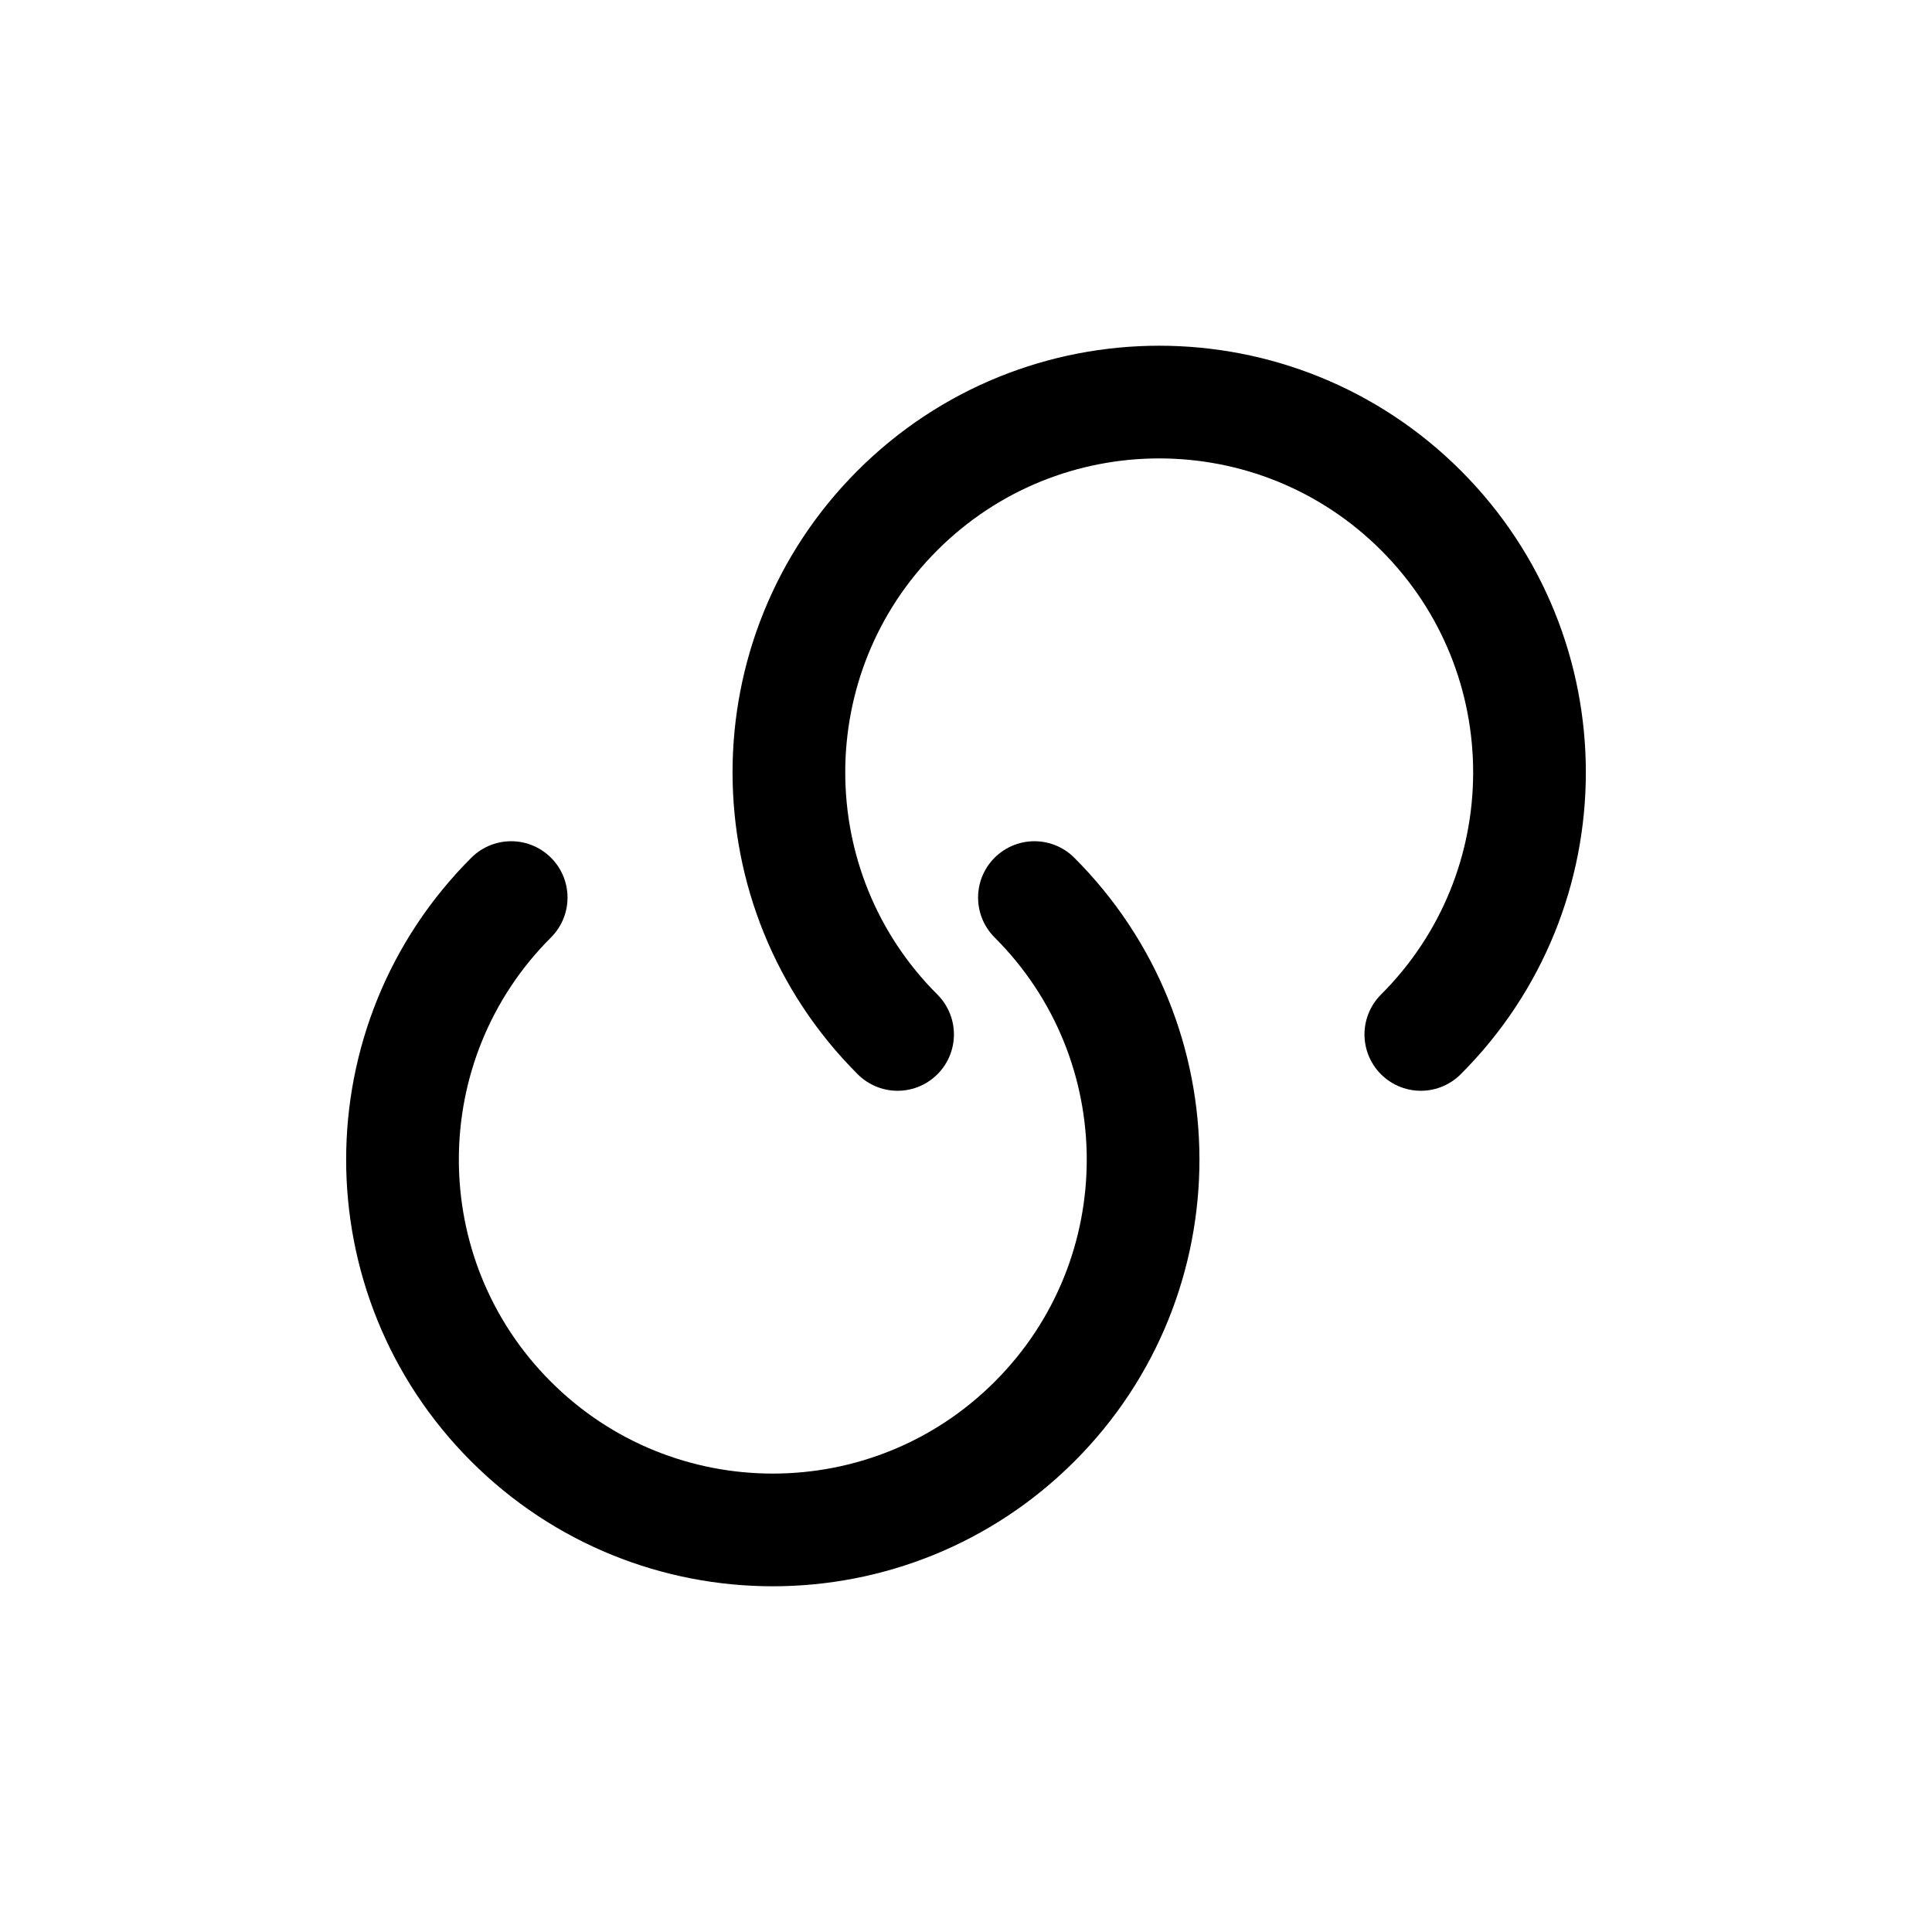
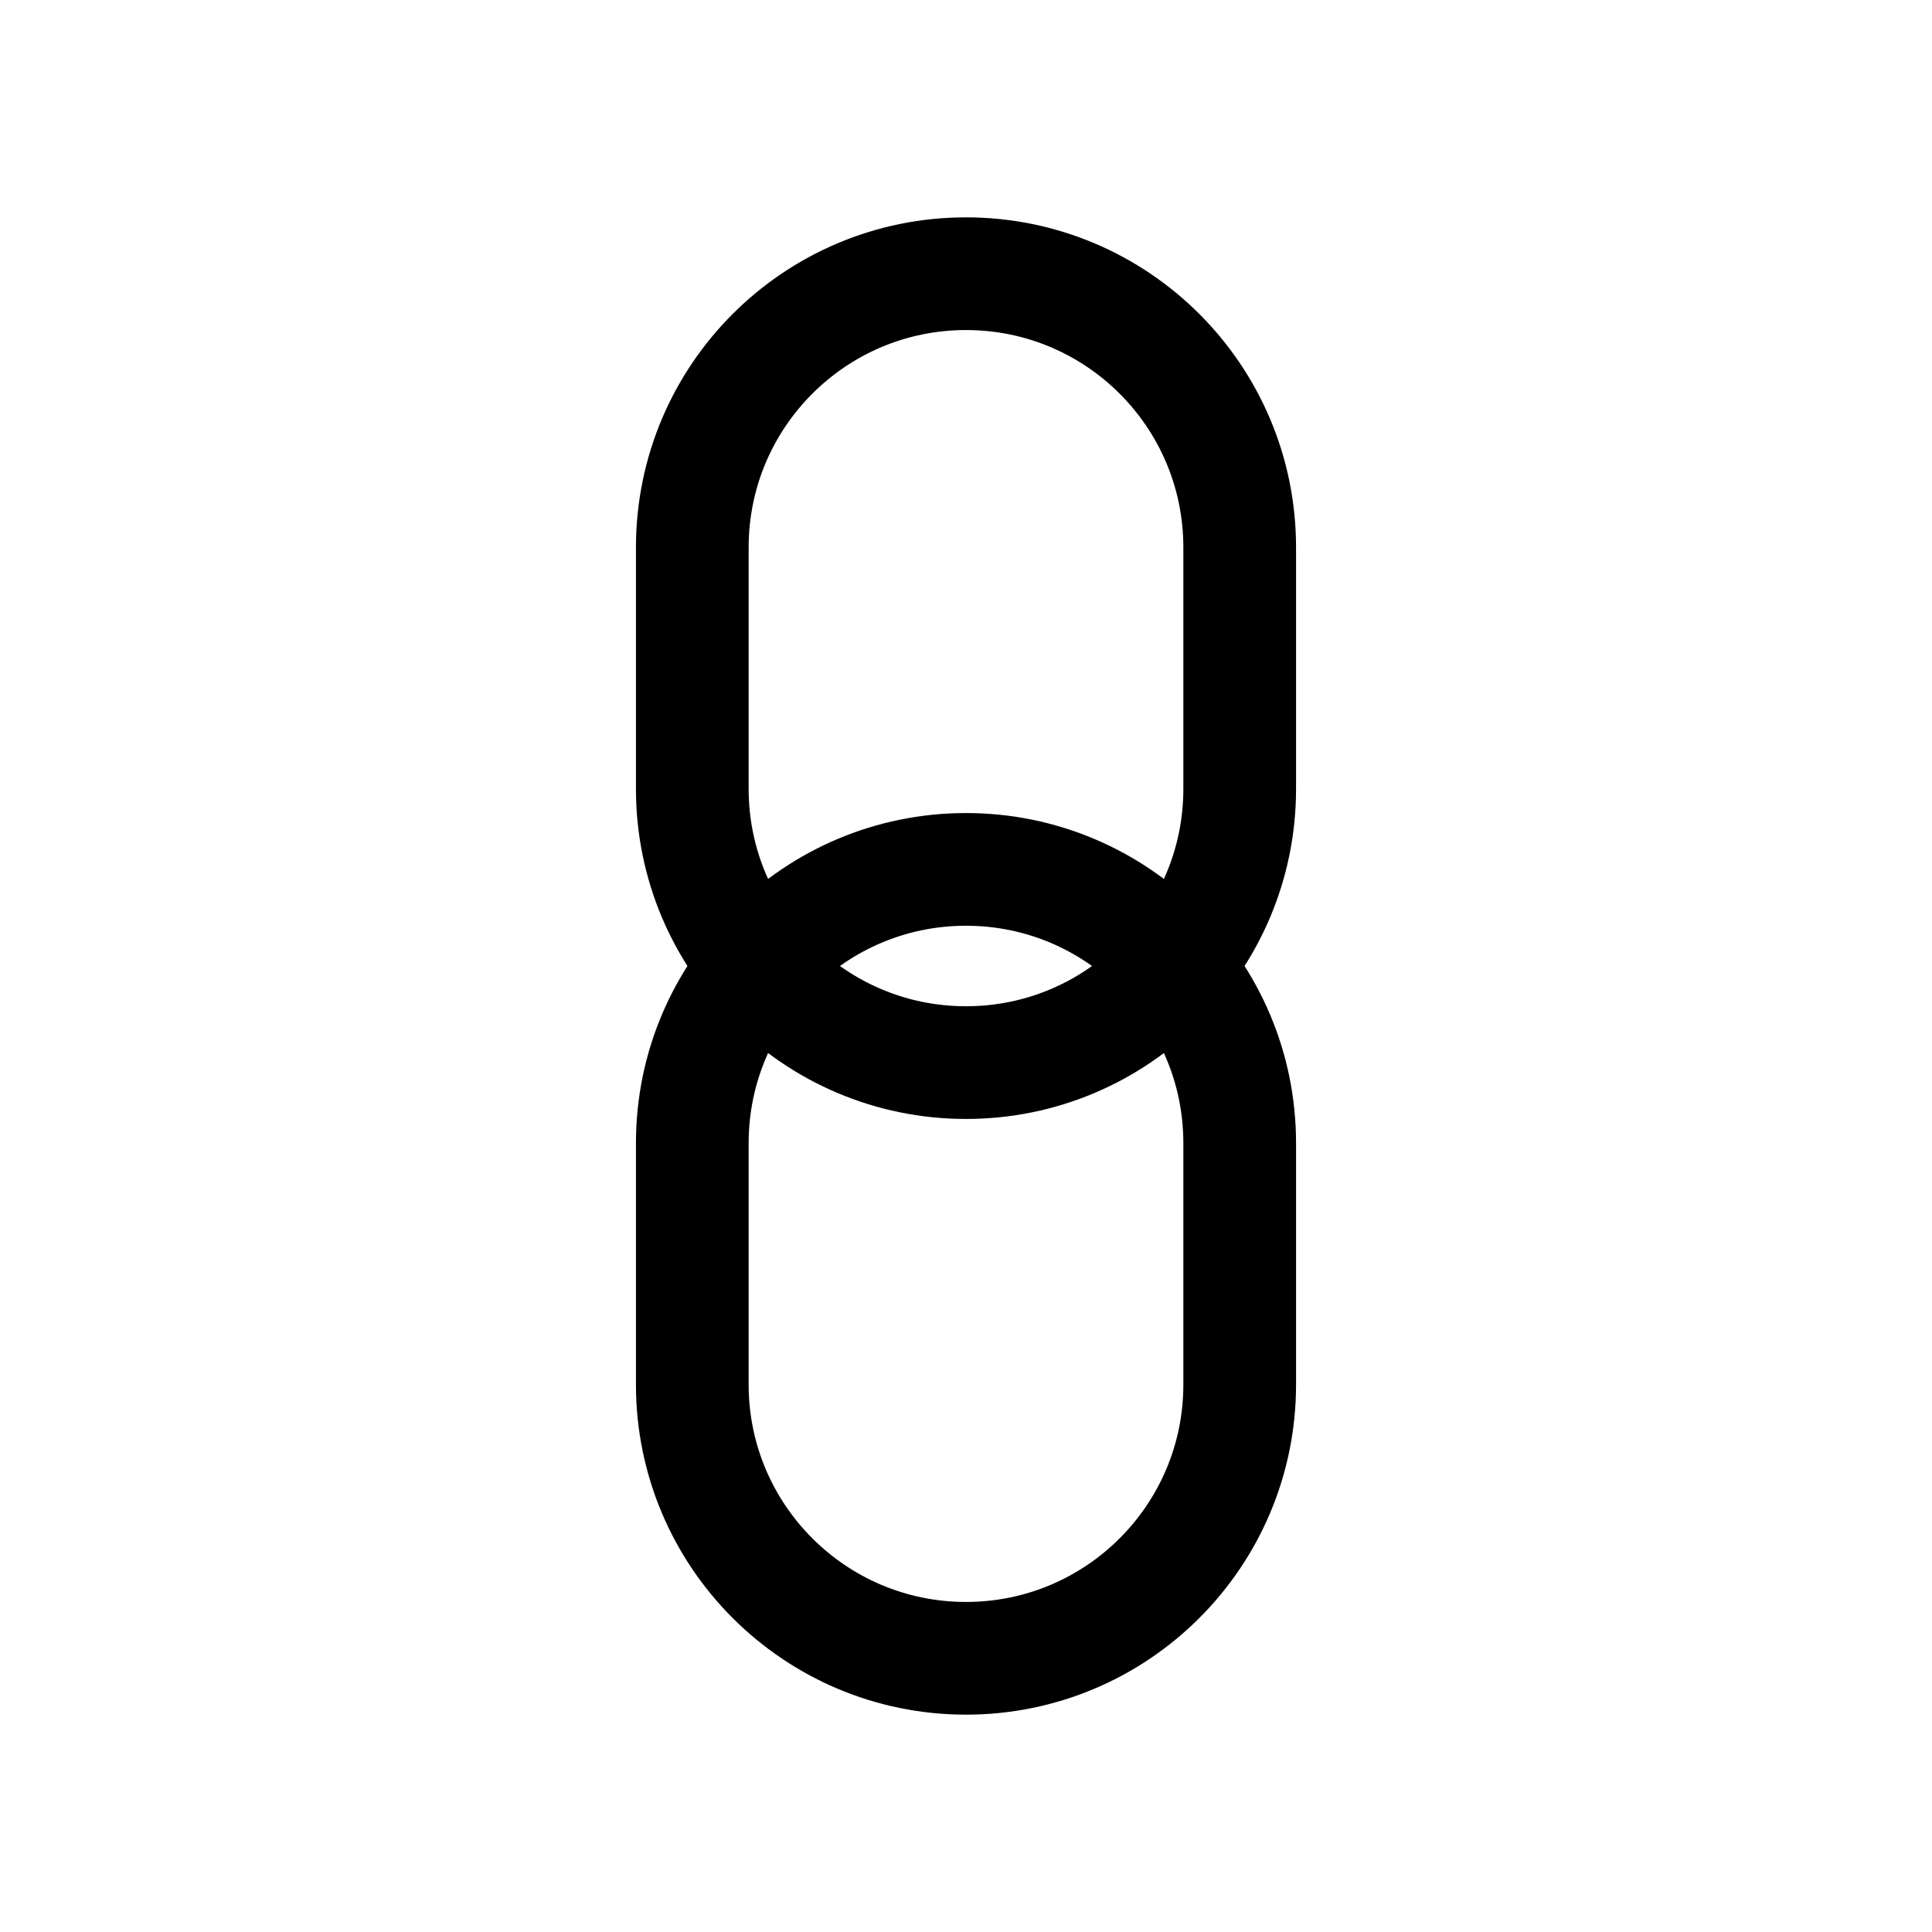
<svg xmlns="http://www.w3.org/2000/svg" viewBox="0 0 24 24" width="24" height="24" fill="none" stroke="currentColor" stroke-width="1.4" stroke-linecap="round" stroke-linejoin="round">
-   <path d="M12.85,11.15A4.6,4.6 0 1,1 6.35,11.15" />
-   <path d="M11.15,12.85A4.6,4.6 0 1,1 17.65,12.85" />
+   <path d="M12,3.4L12,3.4A3.4,3.4 0 0,1 15.4,6.8L15.4,9.8A3.4,3.4 0 0,1 12,13.2L12,13.2A3.4,3.4 0 0,1 8.6,9.8L8.6,6.8A3.4,3.4 0 0,1 12,3.4Z" />
+   <path d="M12,10.8L12,10.8A3.4,3.4 0 0,1 15.4,14.2L15.4,17.2A3.4,3.4 0 0,1 12,20.6L12,20.6A3.4,3.4 0 0,1 8.6,17.2L8.6,14.2A3.4,3.4 0 0,1 12,10.8Z" />
</svg>
